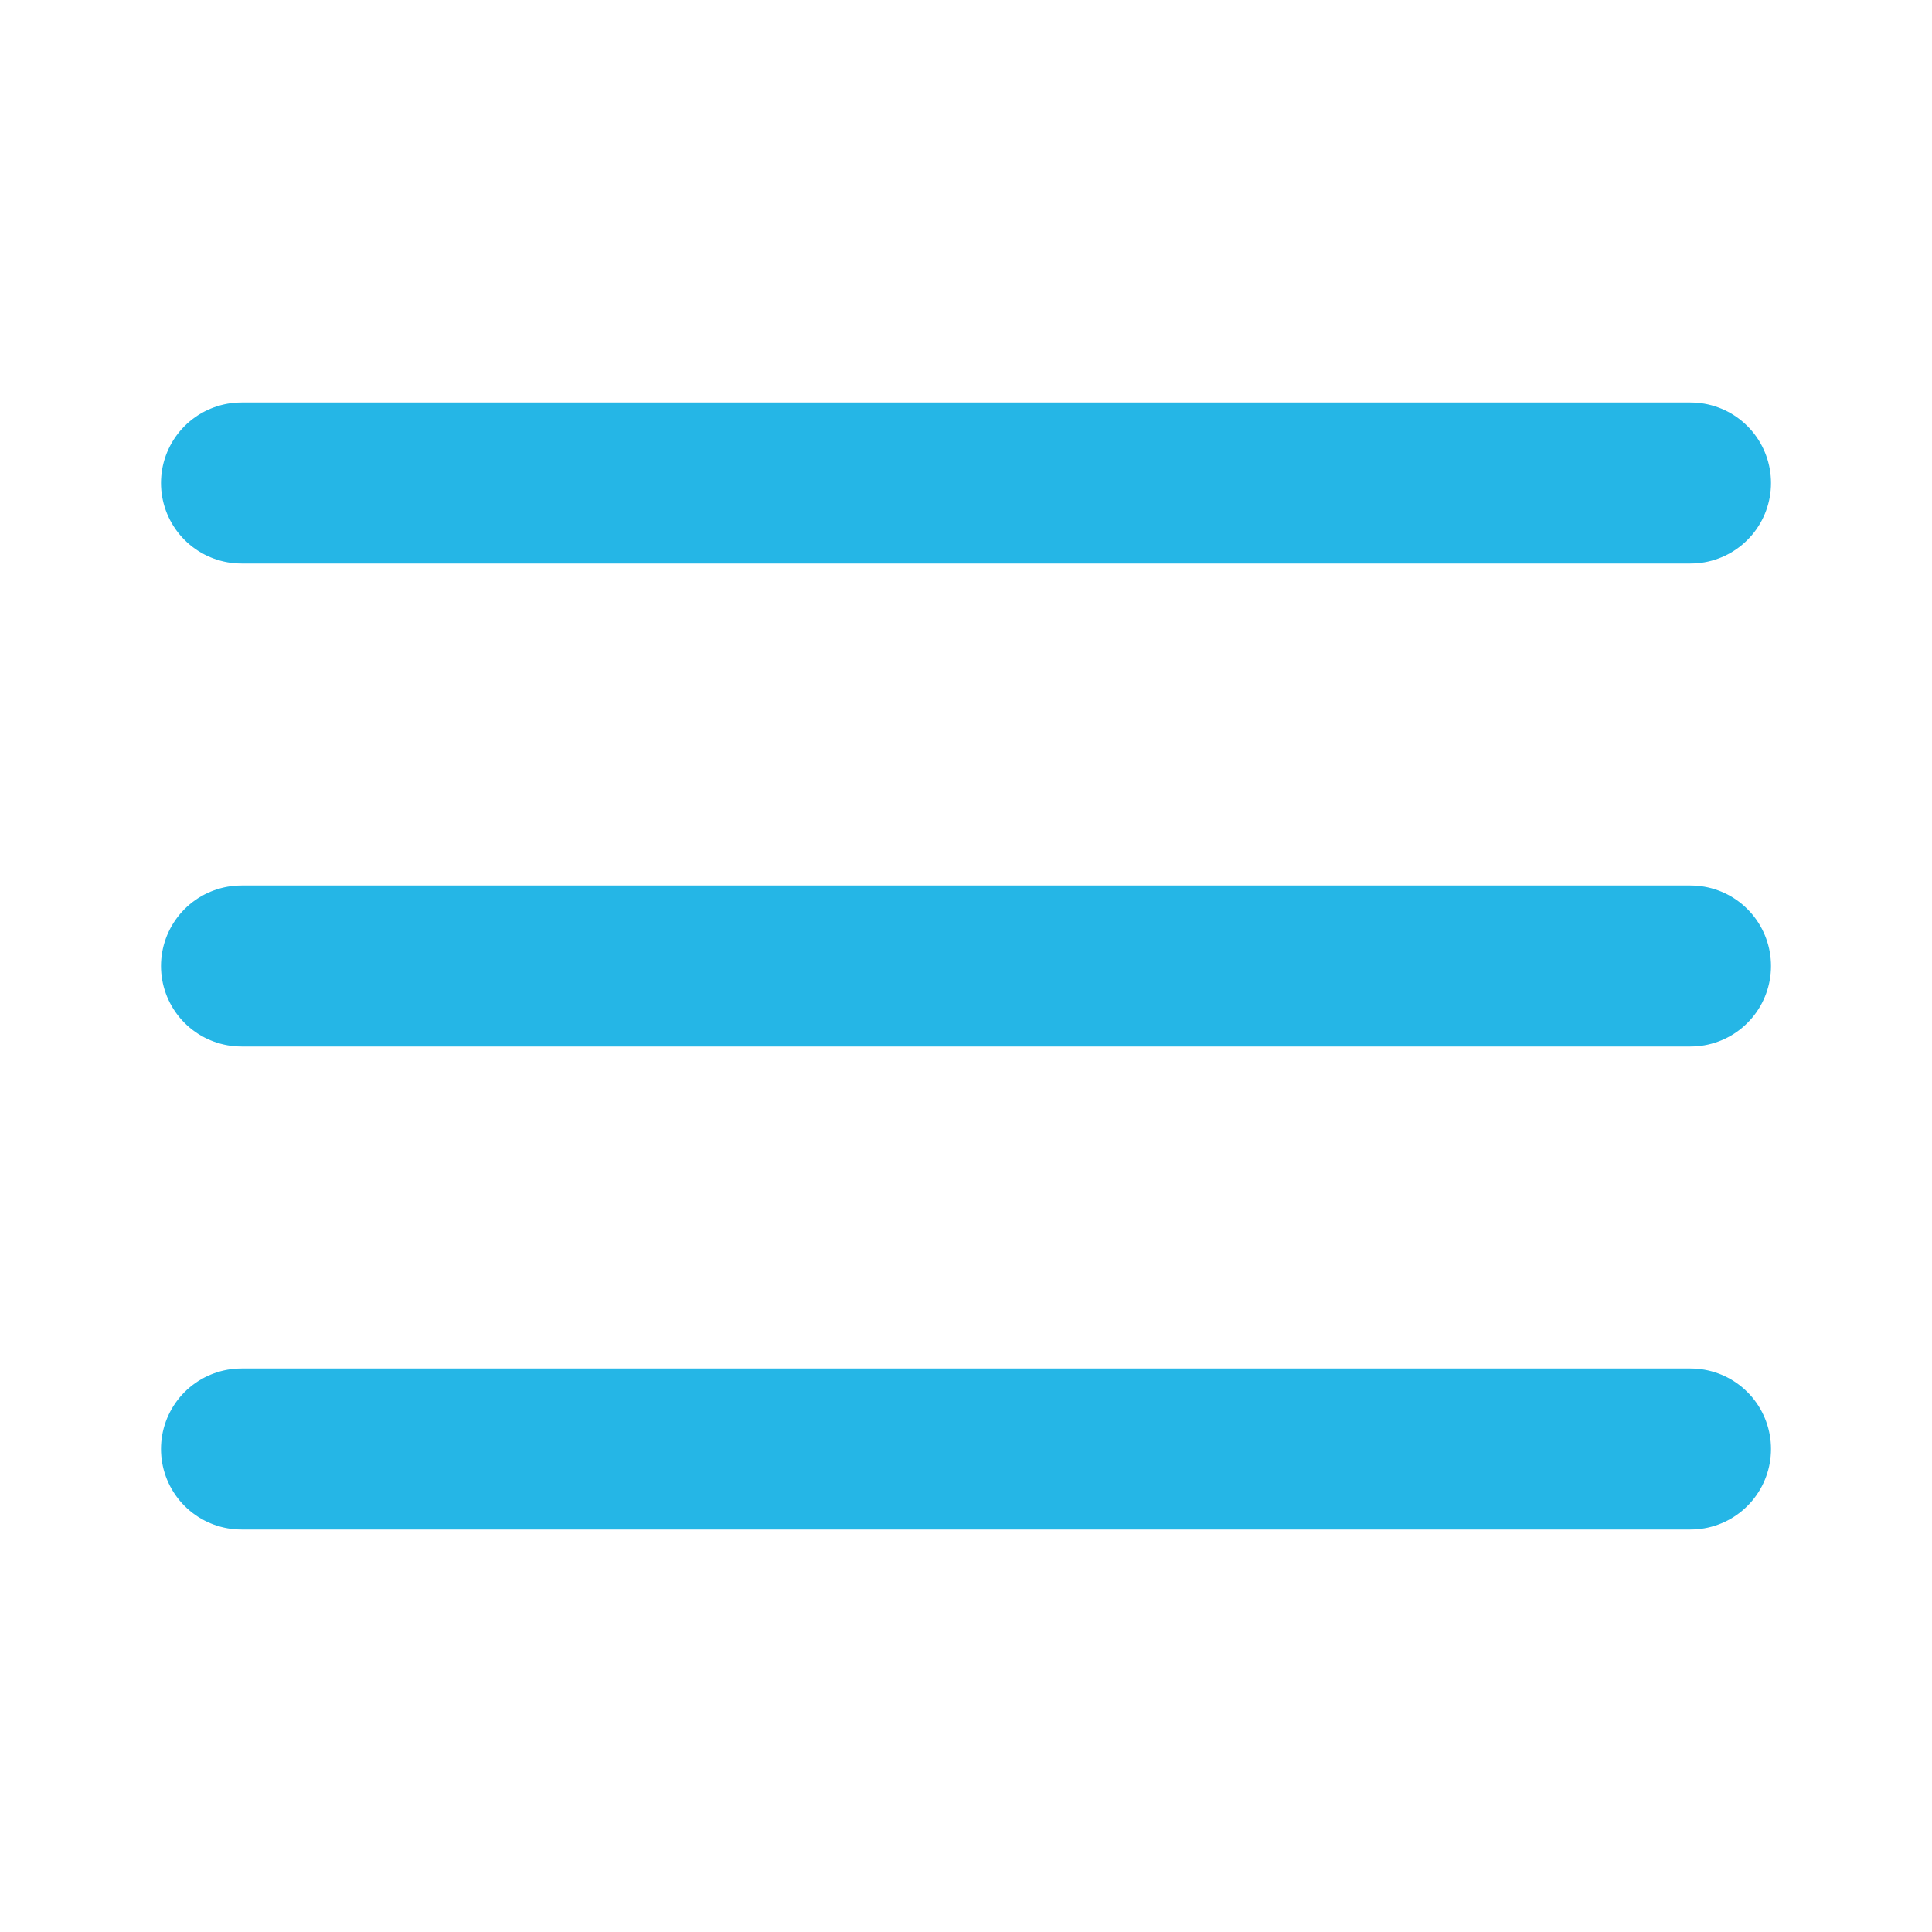
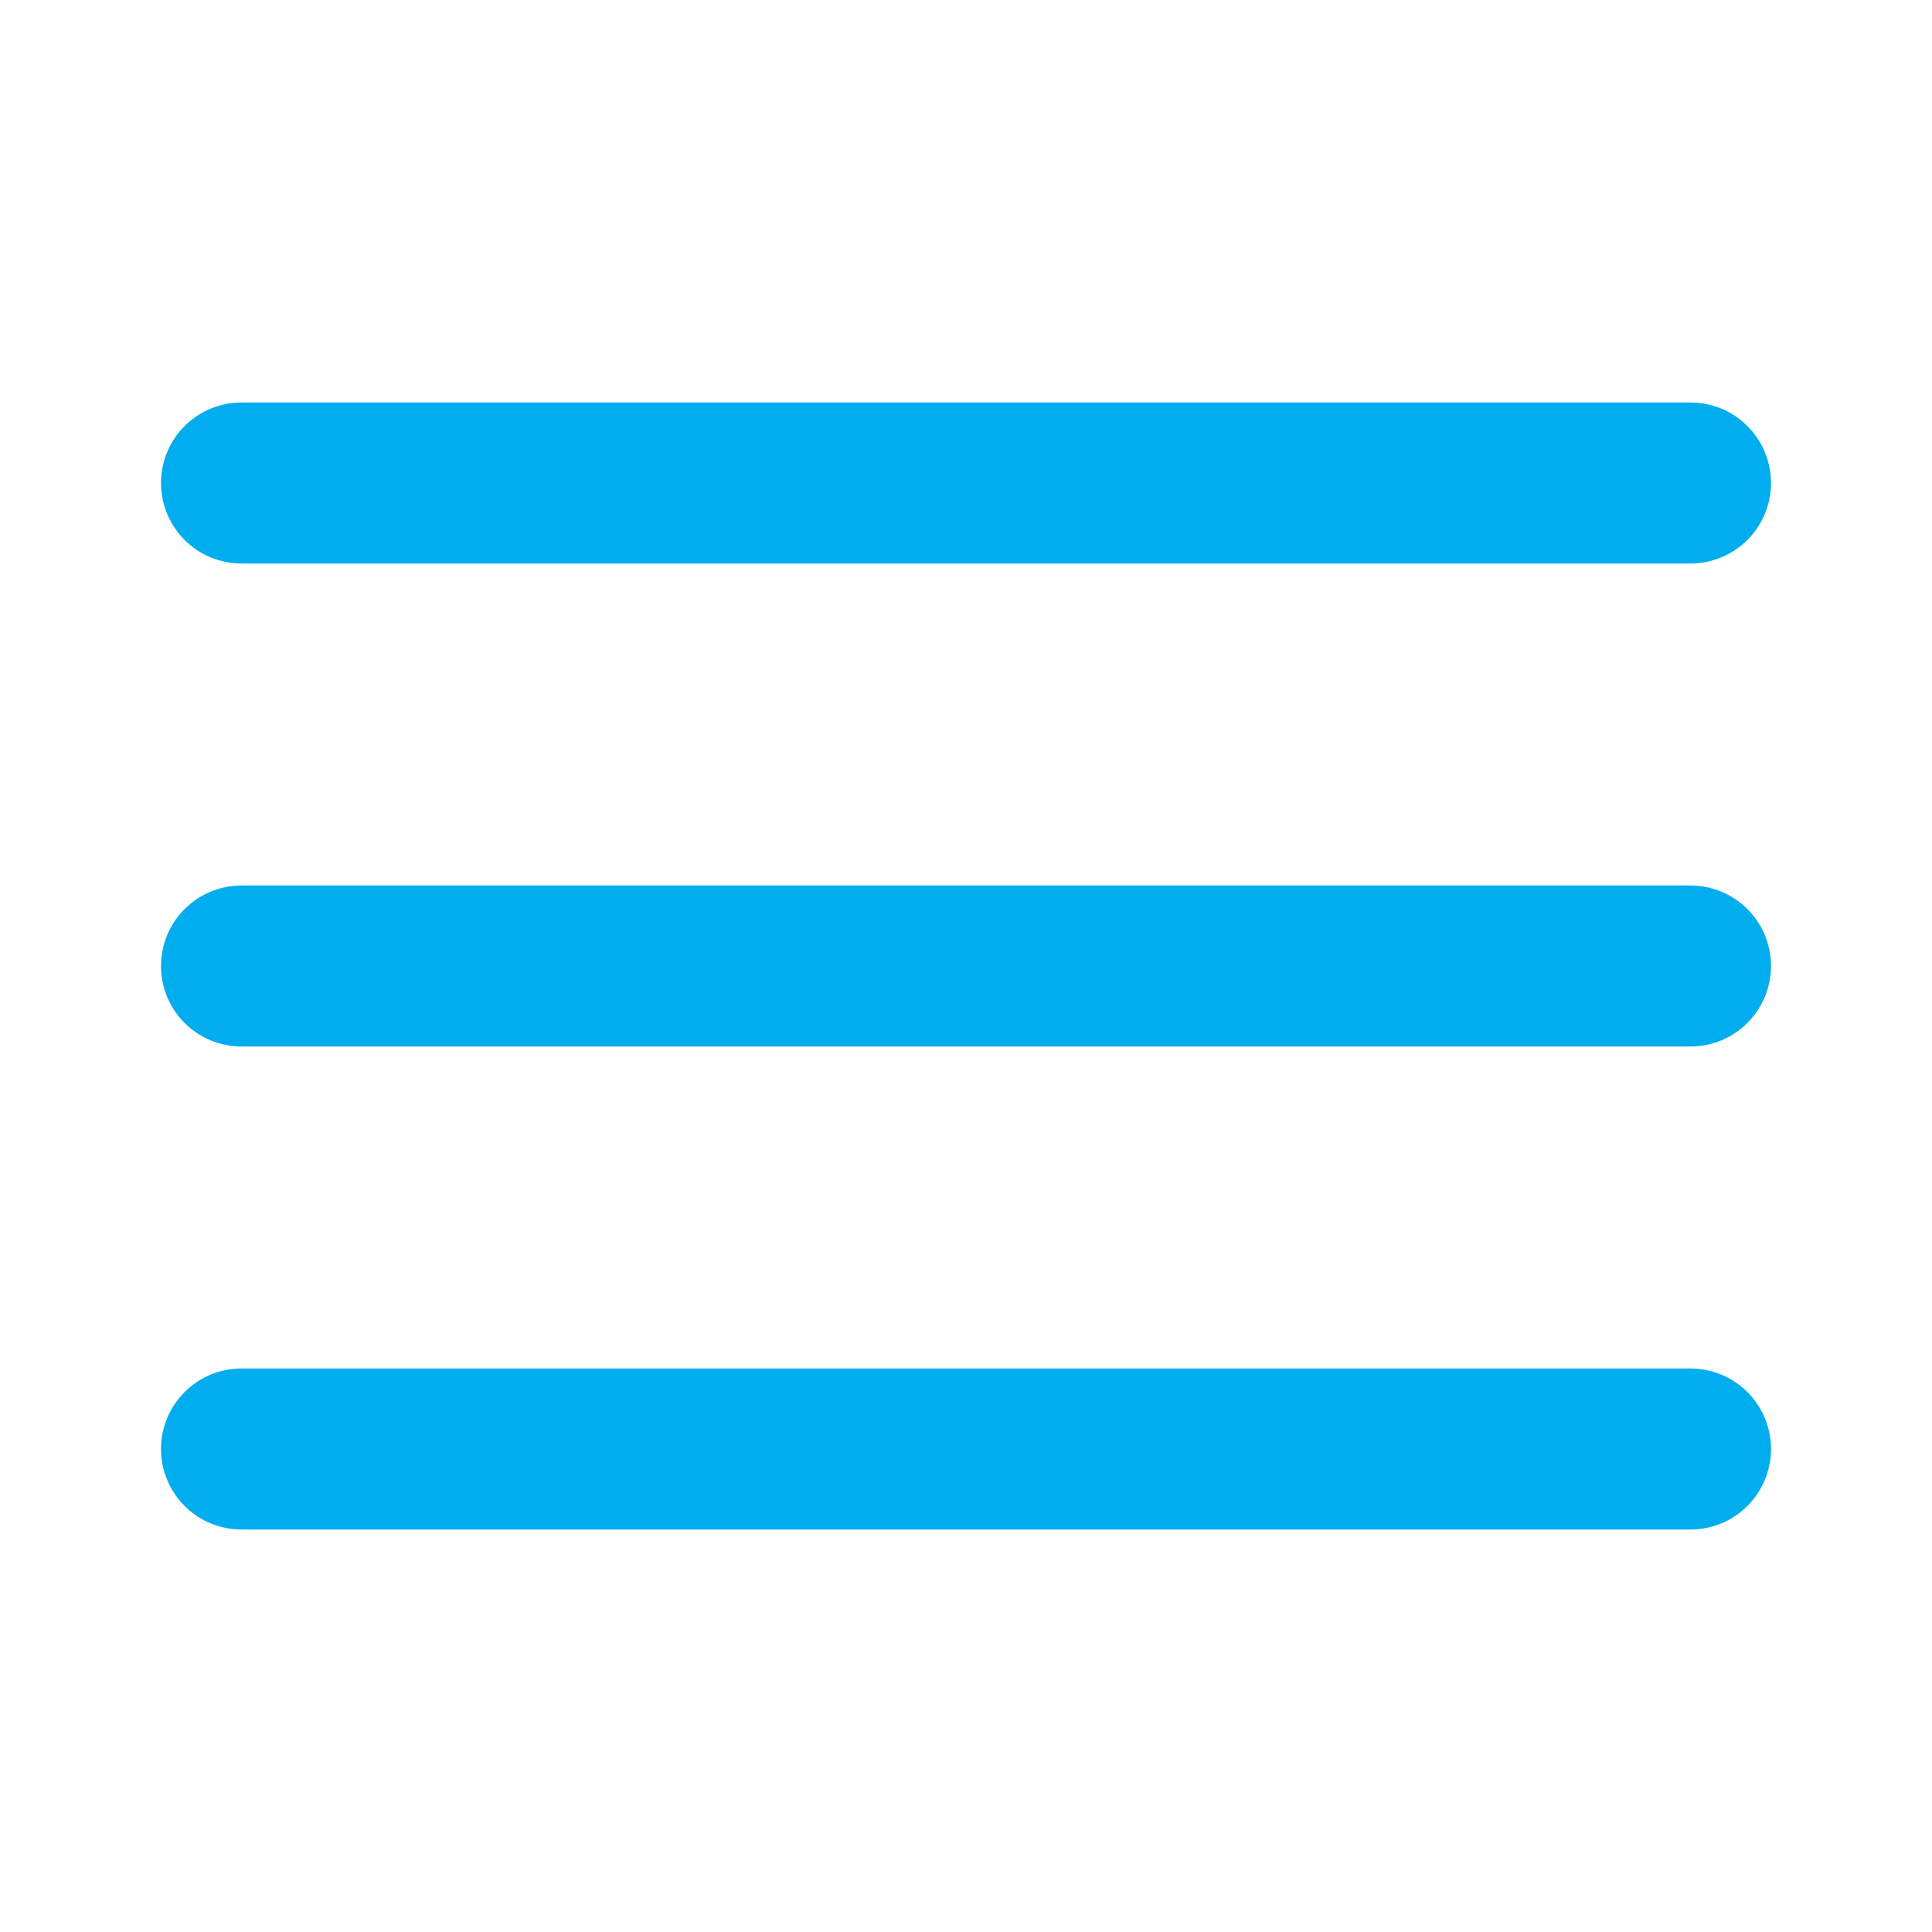
- <svg xmlns="http://www.w3.org/2000/svg" width="24" height="24" viewBox="0 0 24 24" fill="none" stroke="#25b6e6" stroke-width="2" stroke-linecap="round" stroke-linejoin="round" class="feather feather-menu">
+ <svg xmlns="http://www.w3.org/2000/svg" width="24" height="24" viewBox="0 0 24 24" fill="none" stroke="#00adef" stroke-width="2" stroke-linecap="round" stroke-linejoin="round" class="feather feather-menu">
  <line x1="3" y1="12" x2="21" y2="12" />
  <line x1="3" y1="6" x2="21" y2="6" />
  <line x1="3" y1="18" x2="21" y2="18" />
</svg>
